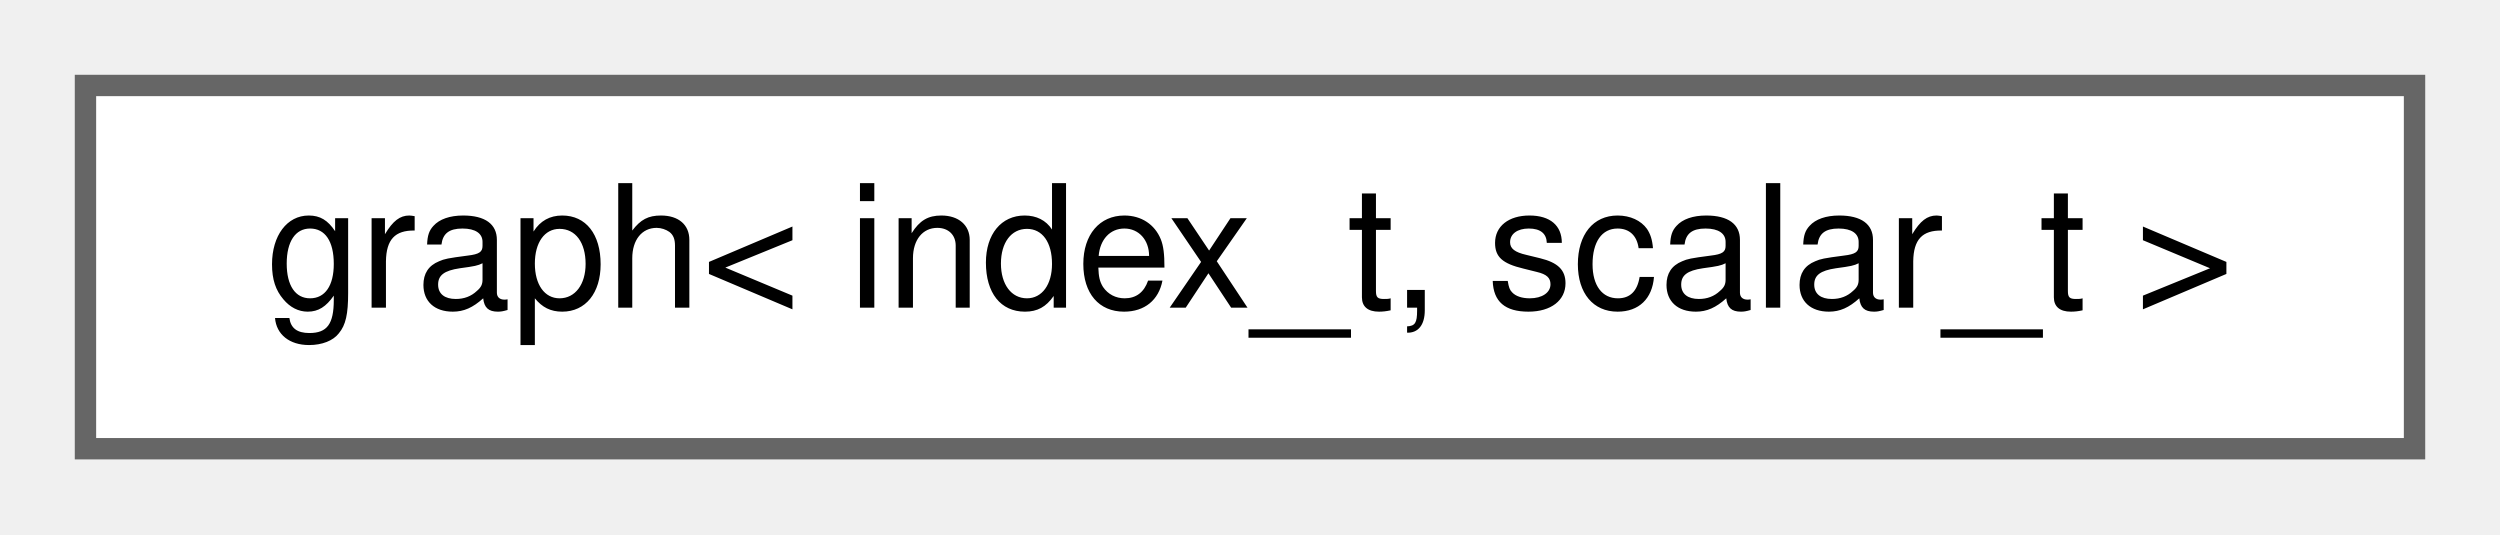
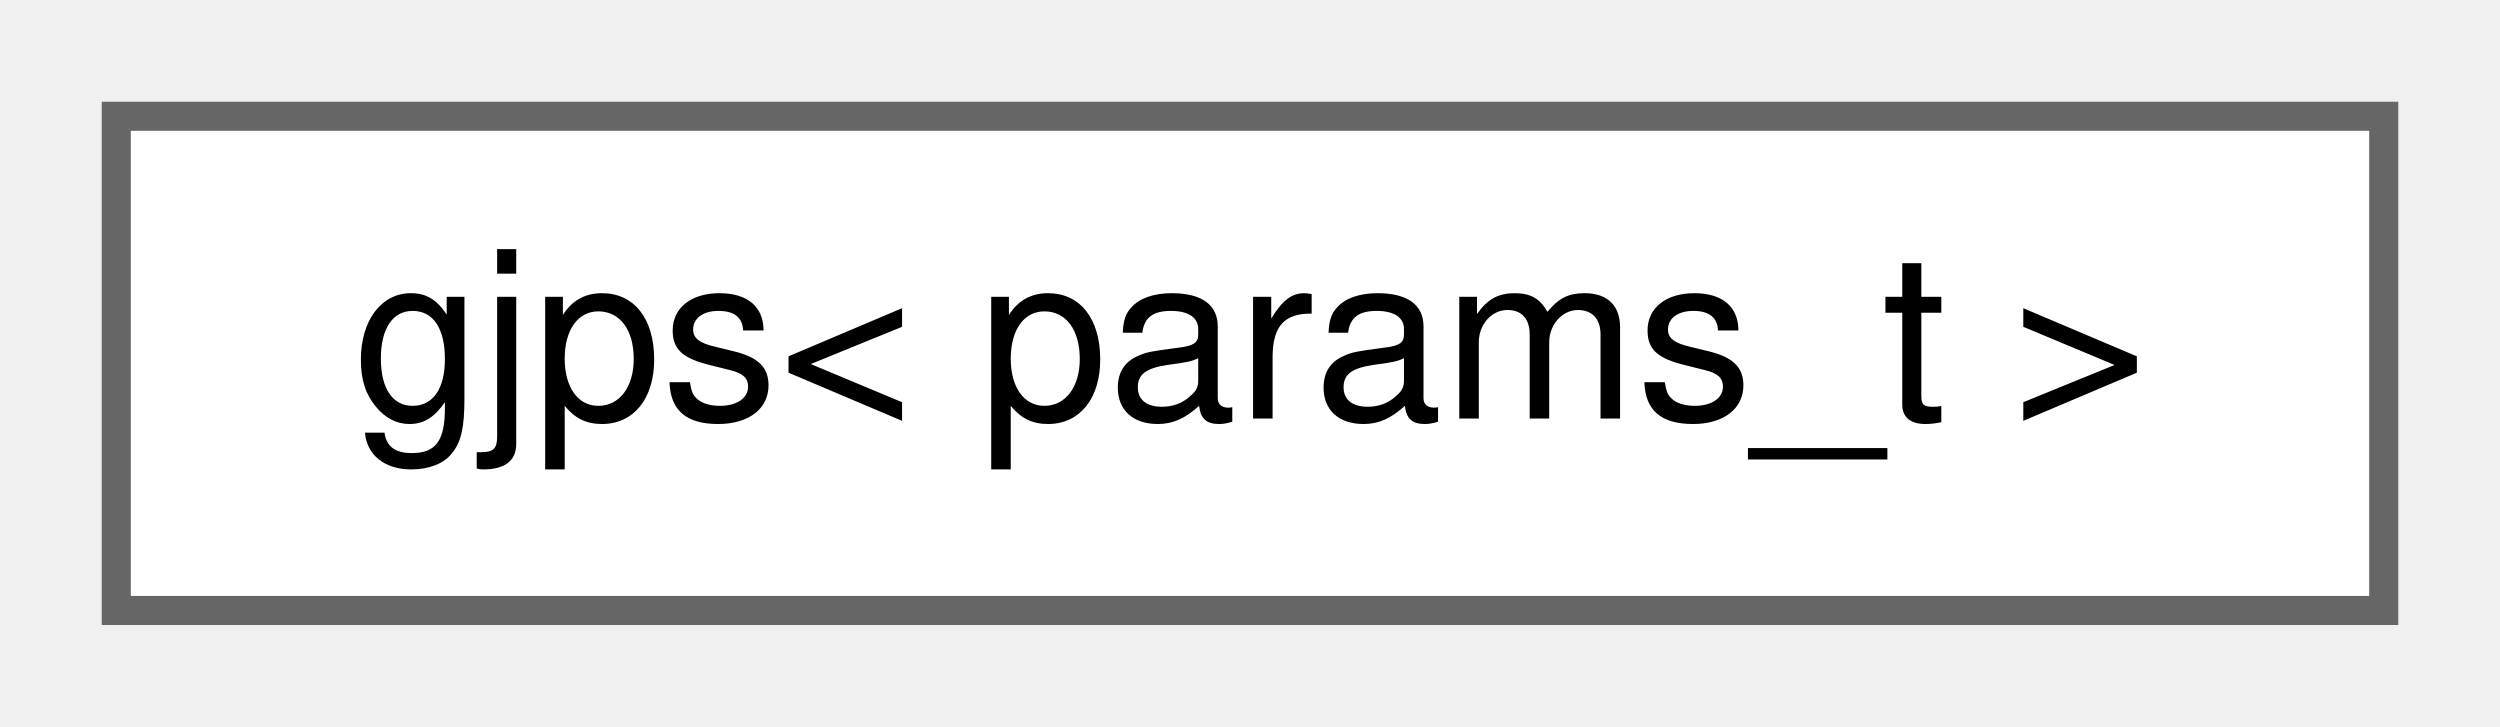
- <svg xmlns="http://www.w3.org/2000/svg" xmlns:xlink="http://www.w3.org/1999/xlink" width="117pt" height="25pt" viewBox="0.00 0.00 117.00 25.00">
+ <svg xmlns="http://www.w3.org/2000/svg" xmlns:xlink="http://www.w3.org/1999/xlink" width="86pt" height="25pt" viewBox="0.00 0.00 86.00 25.00">
  <g id="graph0" class="graph" transform="scale(1 1) rotate(0) translate(4 21)">
    <g id="Node000000" class="node">
      <g id="a_Node000000">
-         <a xlink:href="d9/dcb/classchdr_1_1mazes_1_1graph.html" target="_top" xlink:title="Graph structure for use in maze-solving algorithms.">
-           <polygon fill="white" stroke="#666666" points="109,-17 0,-17 0,0 109,0 109,-17" />
-           <text text-anchor="middle" x="54.5" y="-6.6" font-family="Helvetica,sans-Serif" font-size="8.00">graph&lt; index_t, scalar_t &gt;</text>
+         <a xlink:href="df/d4e/structchdr_1_1solvers_1_1gjps.html" target="_top" xlink:title="Graveyard-optimised variant of the jump-point search algorithm.">
+           <polygon fill="white" stroke="#666666" points="78,-17 0,-17 0,0 78,0 78,-17" />
+           <text text-anchor="middle" x="39" y="-6.6" font-family="Helvetica,sans-Serif" font-size="8.00">gjps&lt; params_t &gt;</text>
        </a>
      </g>
    </g>
  </g>
</svg>
